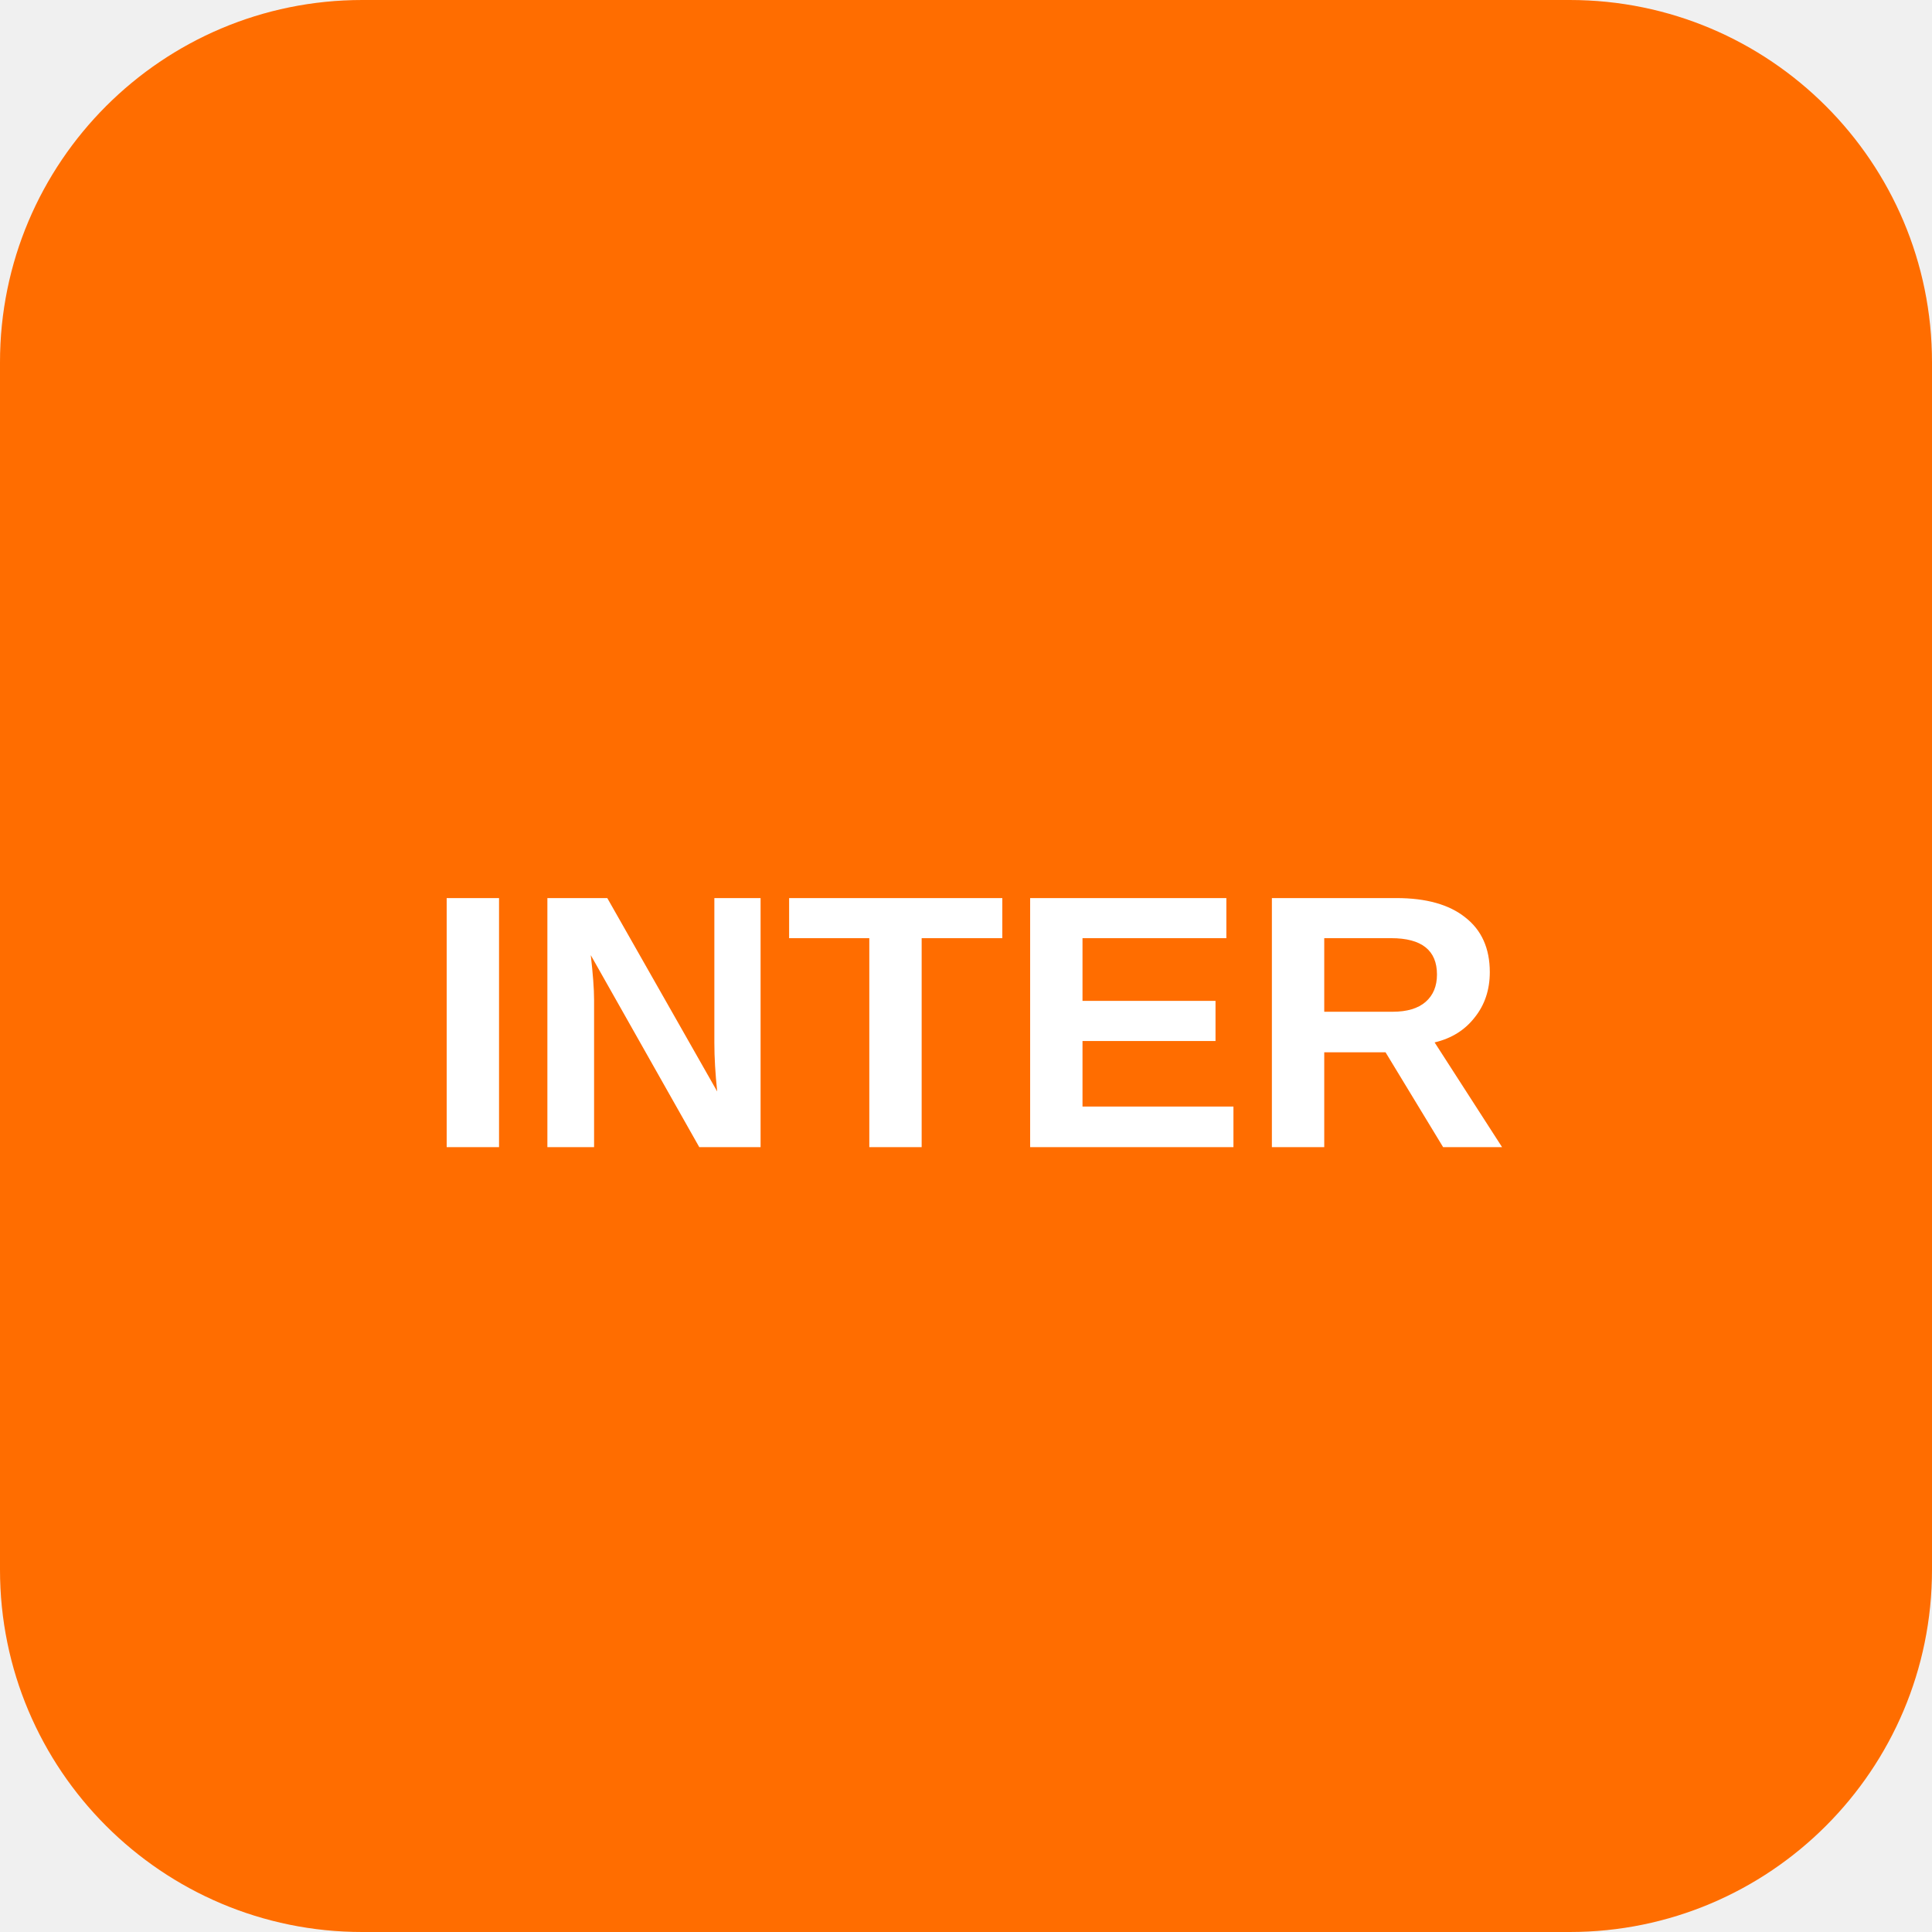
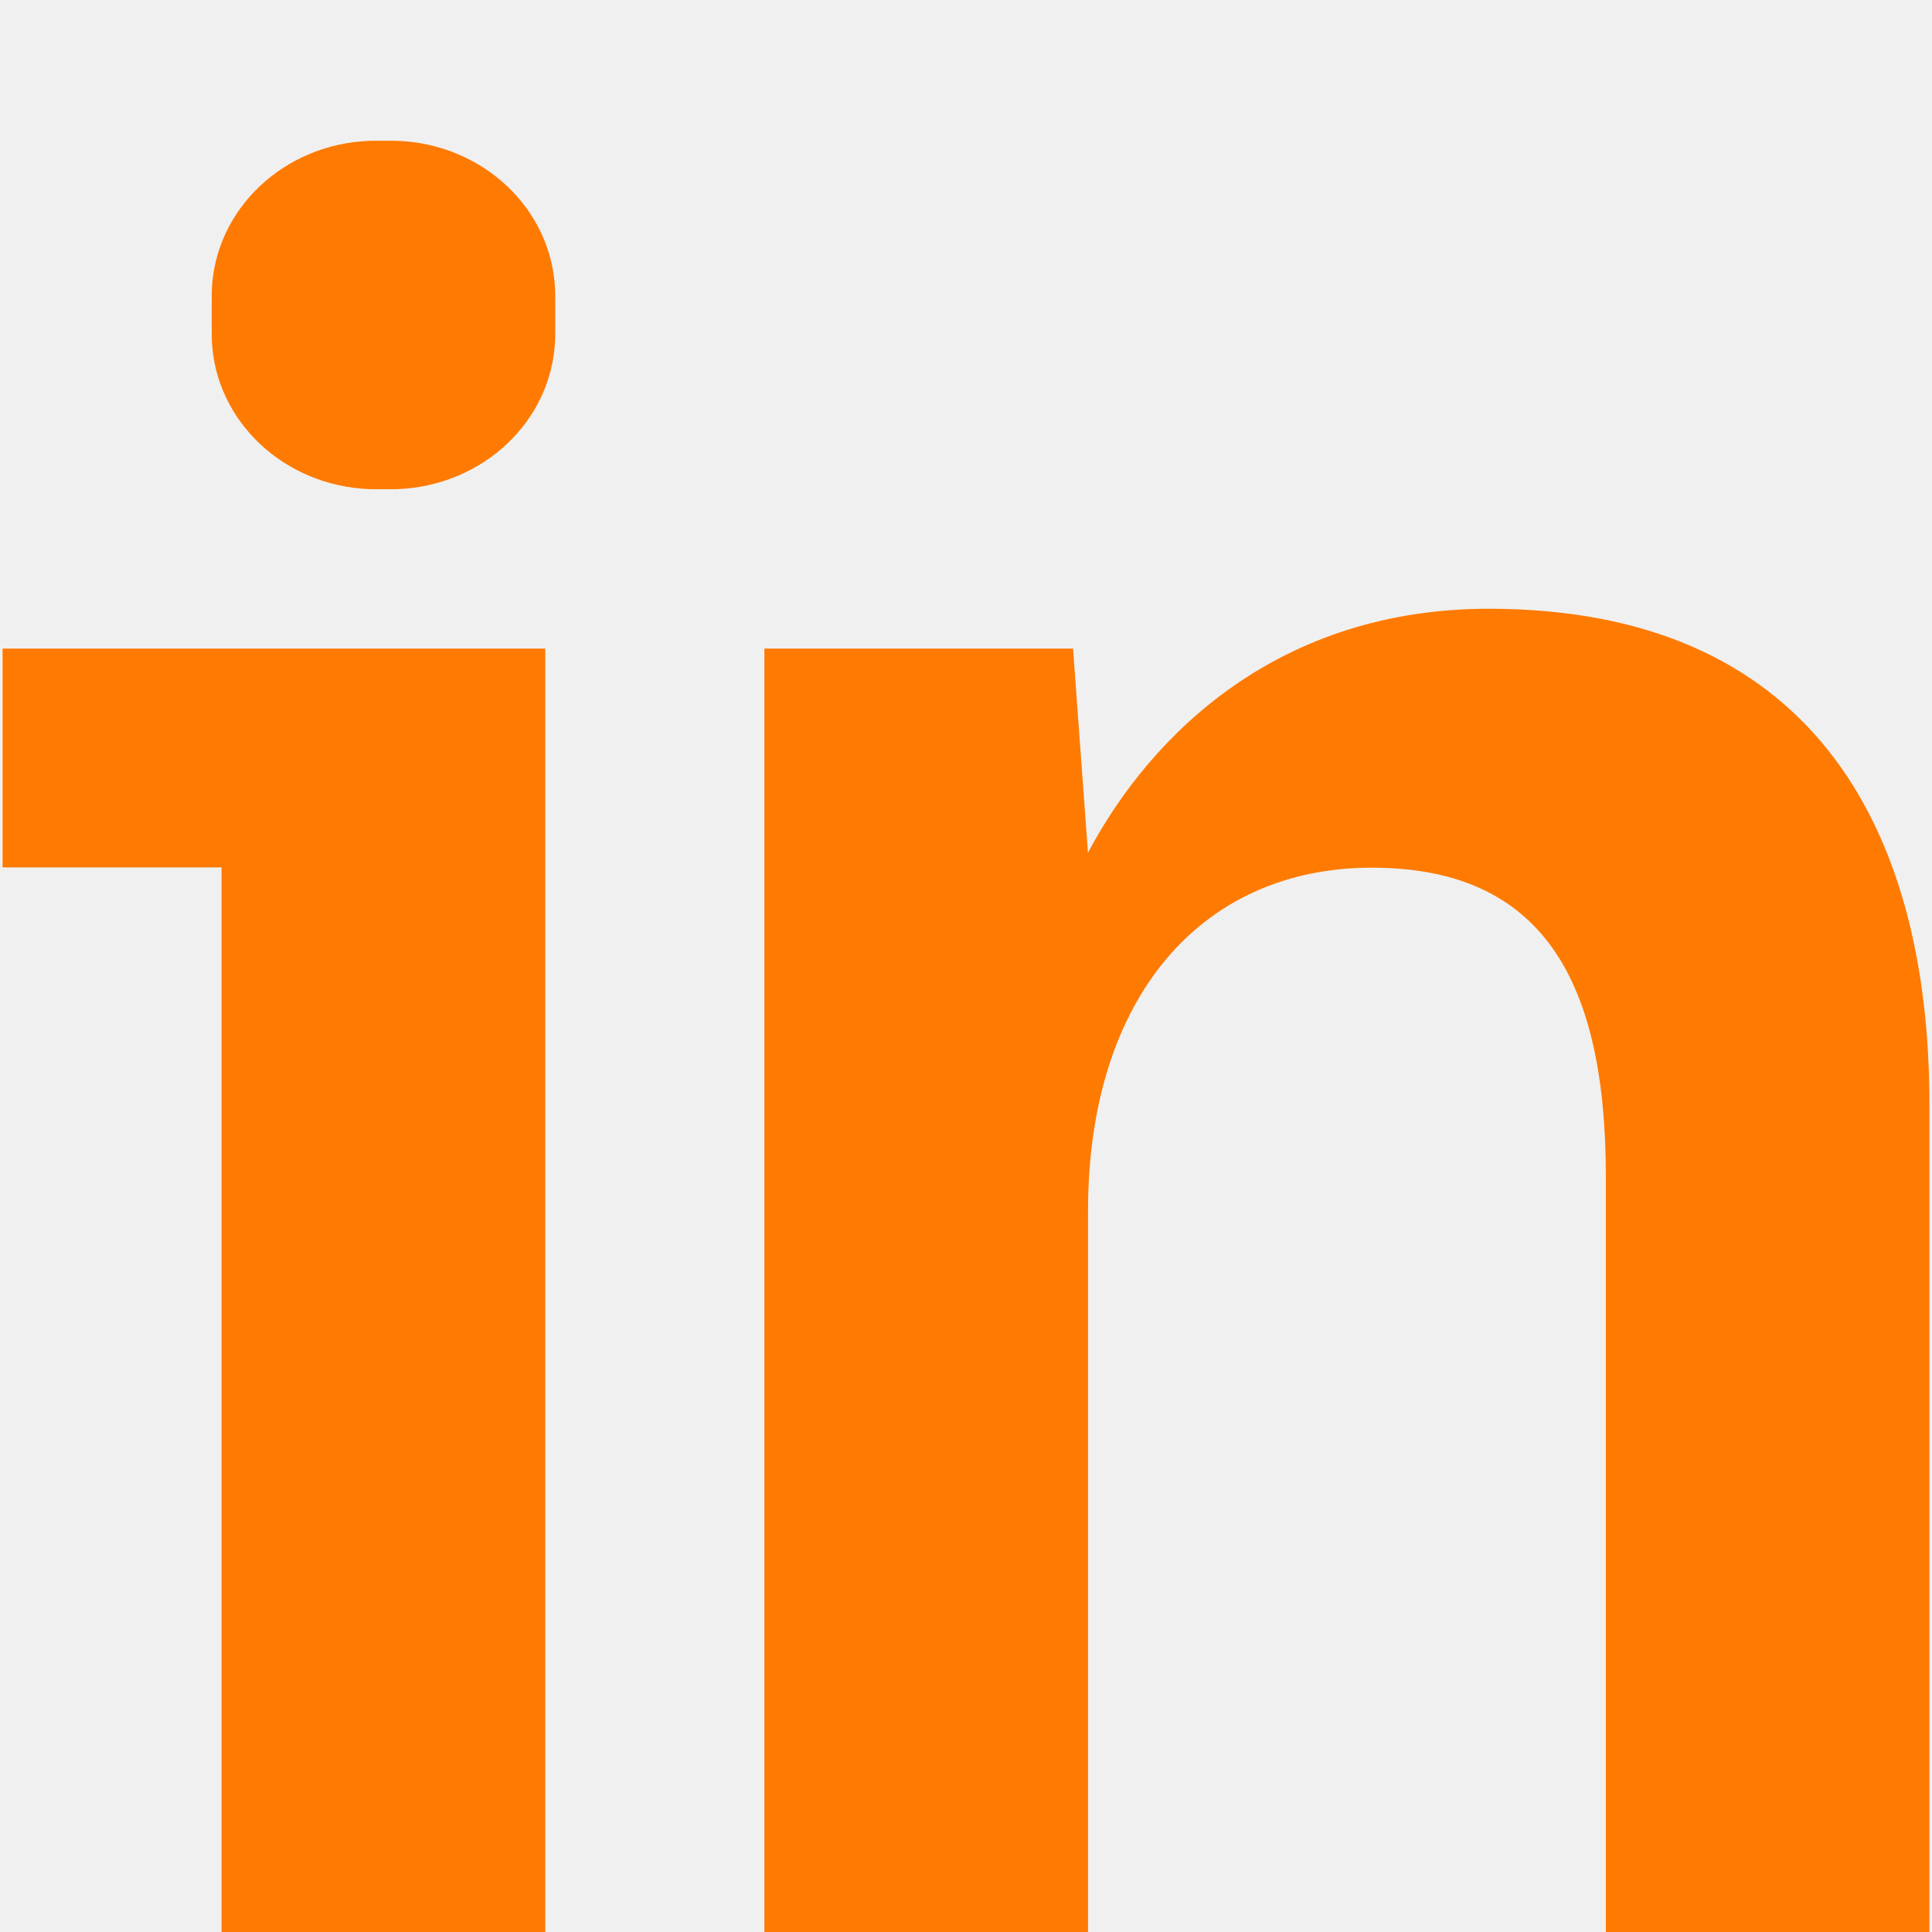
- <svg xmlns="http://www.w3.org/2000/svg" viewBox="0 0 64 64">
-   <rect width="64" height="64" rx="12" fill="#FF6D00" />
-   <text x="32" y="38" font-family="Arial,sans-serif" font-size="12" font-weight="bold" fill="white" text-anchor="middle">INTER</text>
+ <svg xmlns="http://www.w3.org/2000/svg" fill="none" class="undefined icon icon--banco-color fill-white" viewBox="0 0 2500 2500" data-testid="icon" version="1.1" id="svg3237" width="2500" height="2500">
+   <defs id="defs3241" />
+   <g id="g7451" transform="matrix(60.88204,0,0,60.88204,3.333154,182.0816)">
+     <path fill="#ff7a00" d="M 4.447,3.182 C 4.445,3.24 4.445,3.309 4.445,3.447 v 0.514 c 0,0.138 0,0.207 0.002,0.265 0.065,1.73 1.535,3.118 3.367,3.18 0.062,0.002 0.135,0.002 0.282,0.002 0.146,0 0.219,0 0.28,-0.002 1.833,-0.062 3.304,-1.45 3.368,-3.18 0.003,-0.058 0.003,-0.127 0.003,-0.265 V 3.447 c 0,-0.138 0,-0.207 -0.003,-0.265 C 11.68,1.452 10.209,0.063 8.377,0.002 8.315,0 8.242,0 8.096,0 7.949,0 7.876,0 7.814,0.002 5.982,0.063 4.512,1.452 4.447,3.182 Z" id="path3231" />
+     <path fill="#ff7a00" d="m 31.589,9.948 c -4.424,0 -7.154,2.614 -8.52,5.185 l -0.317,-4.339 h -6.56 V 38.097 H 23.07 V 22.752 c 0,-4.529 2.402,-7.301 6.032,-7.301 3.63,0 4.974,2.402 4.974,6.56 v 16.086 h 6.878 V 20.53 C 40.965,14.435 38.319,9.948 31.589,9.948 Z M 0,10.794 v 4.651 h 4.654 v 22.652 h 6.881 V 10.794 Z" id="path3235" />
+   </g>
</svg>
